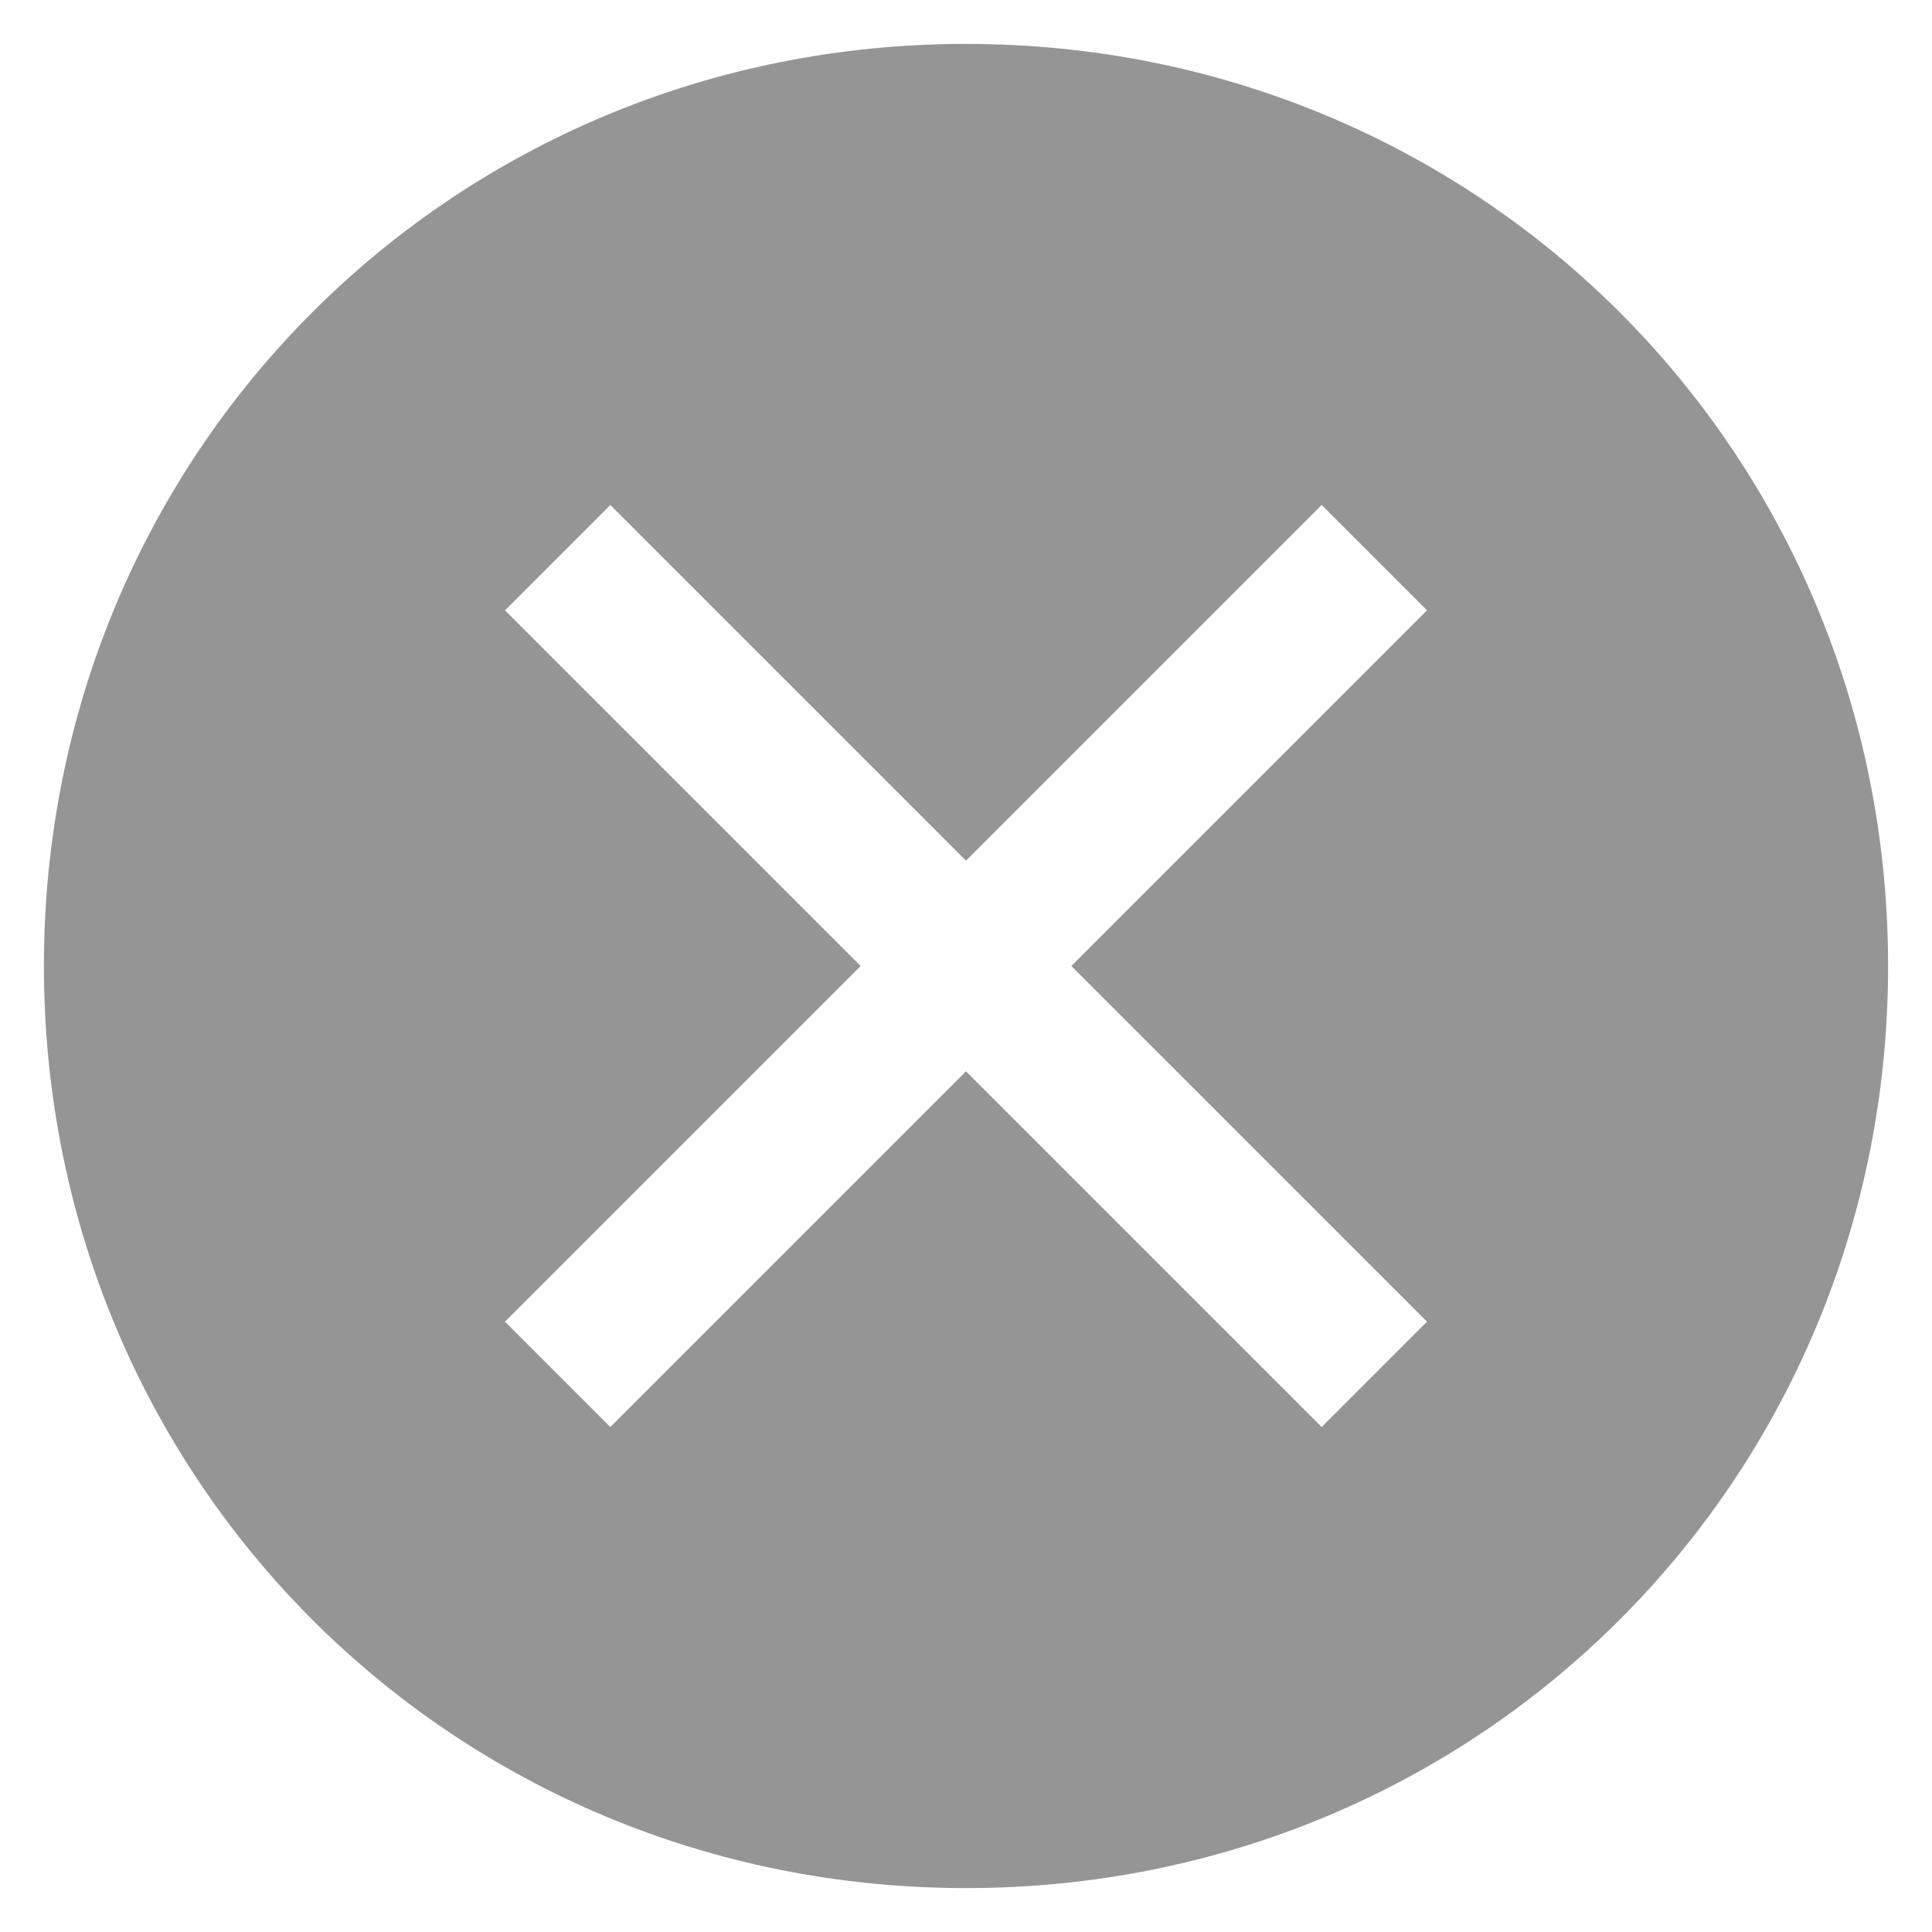
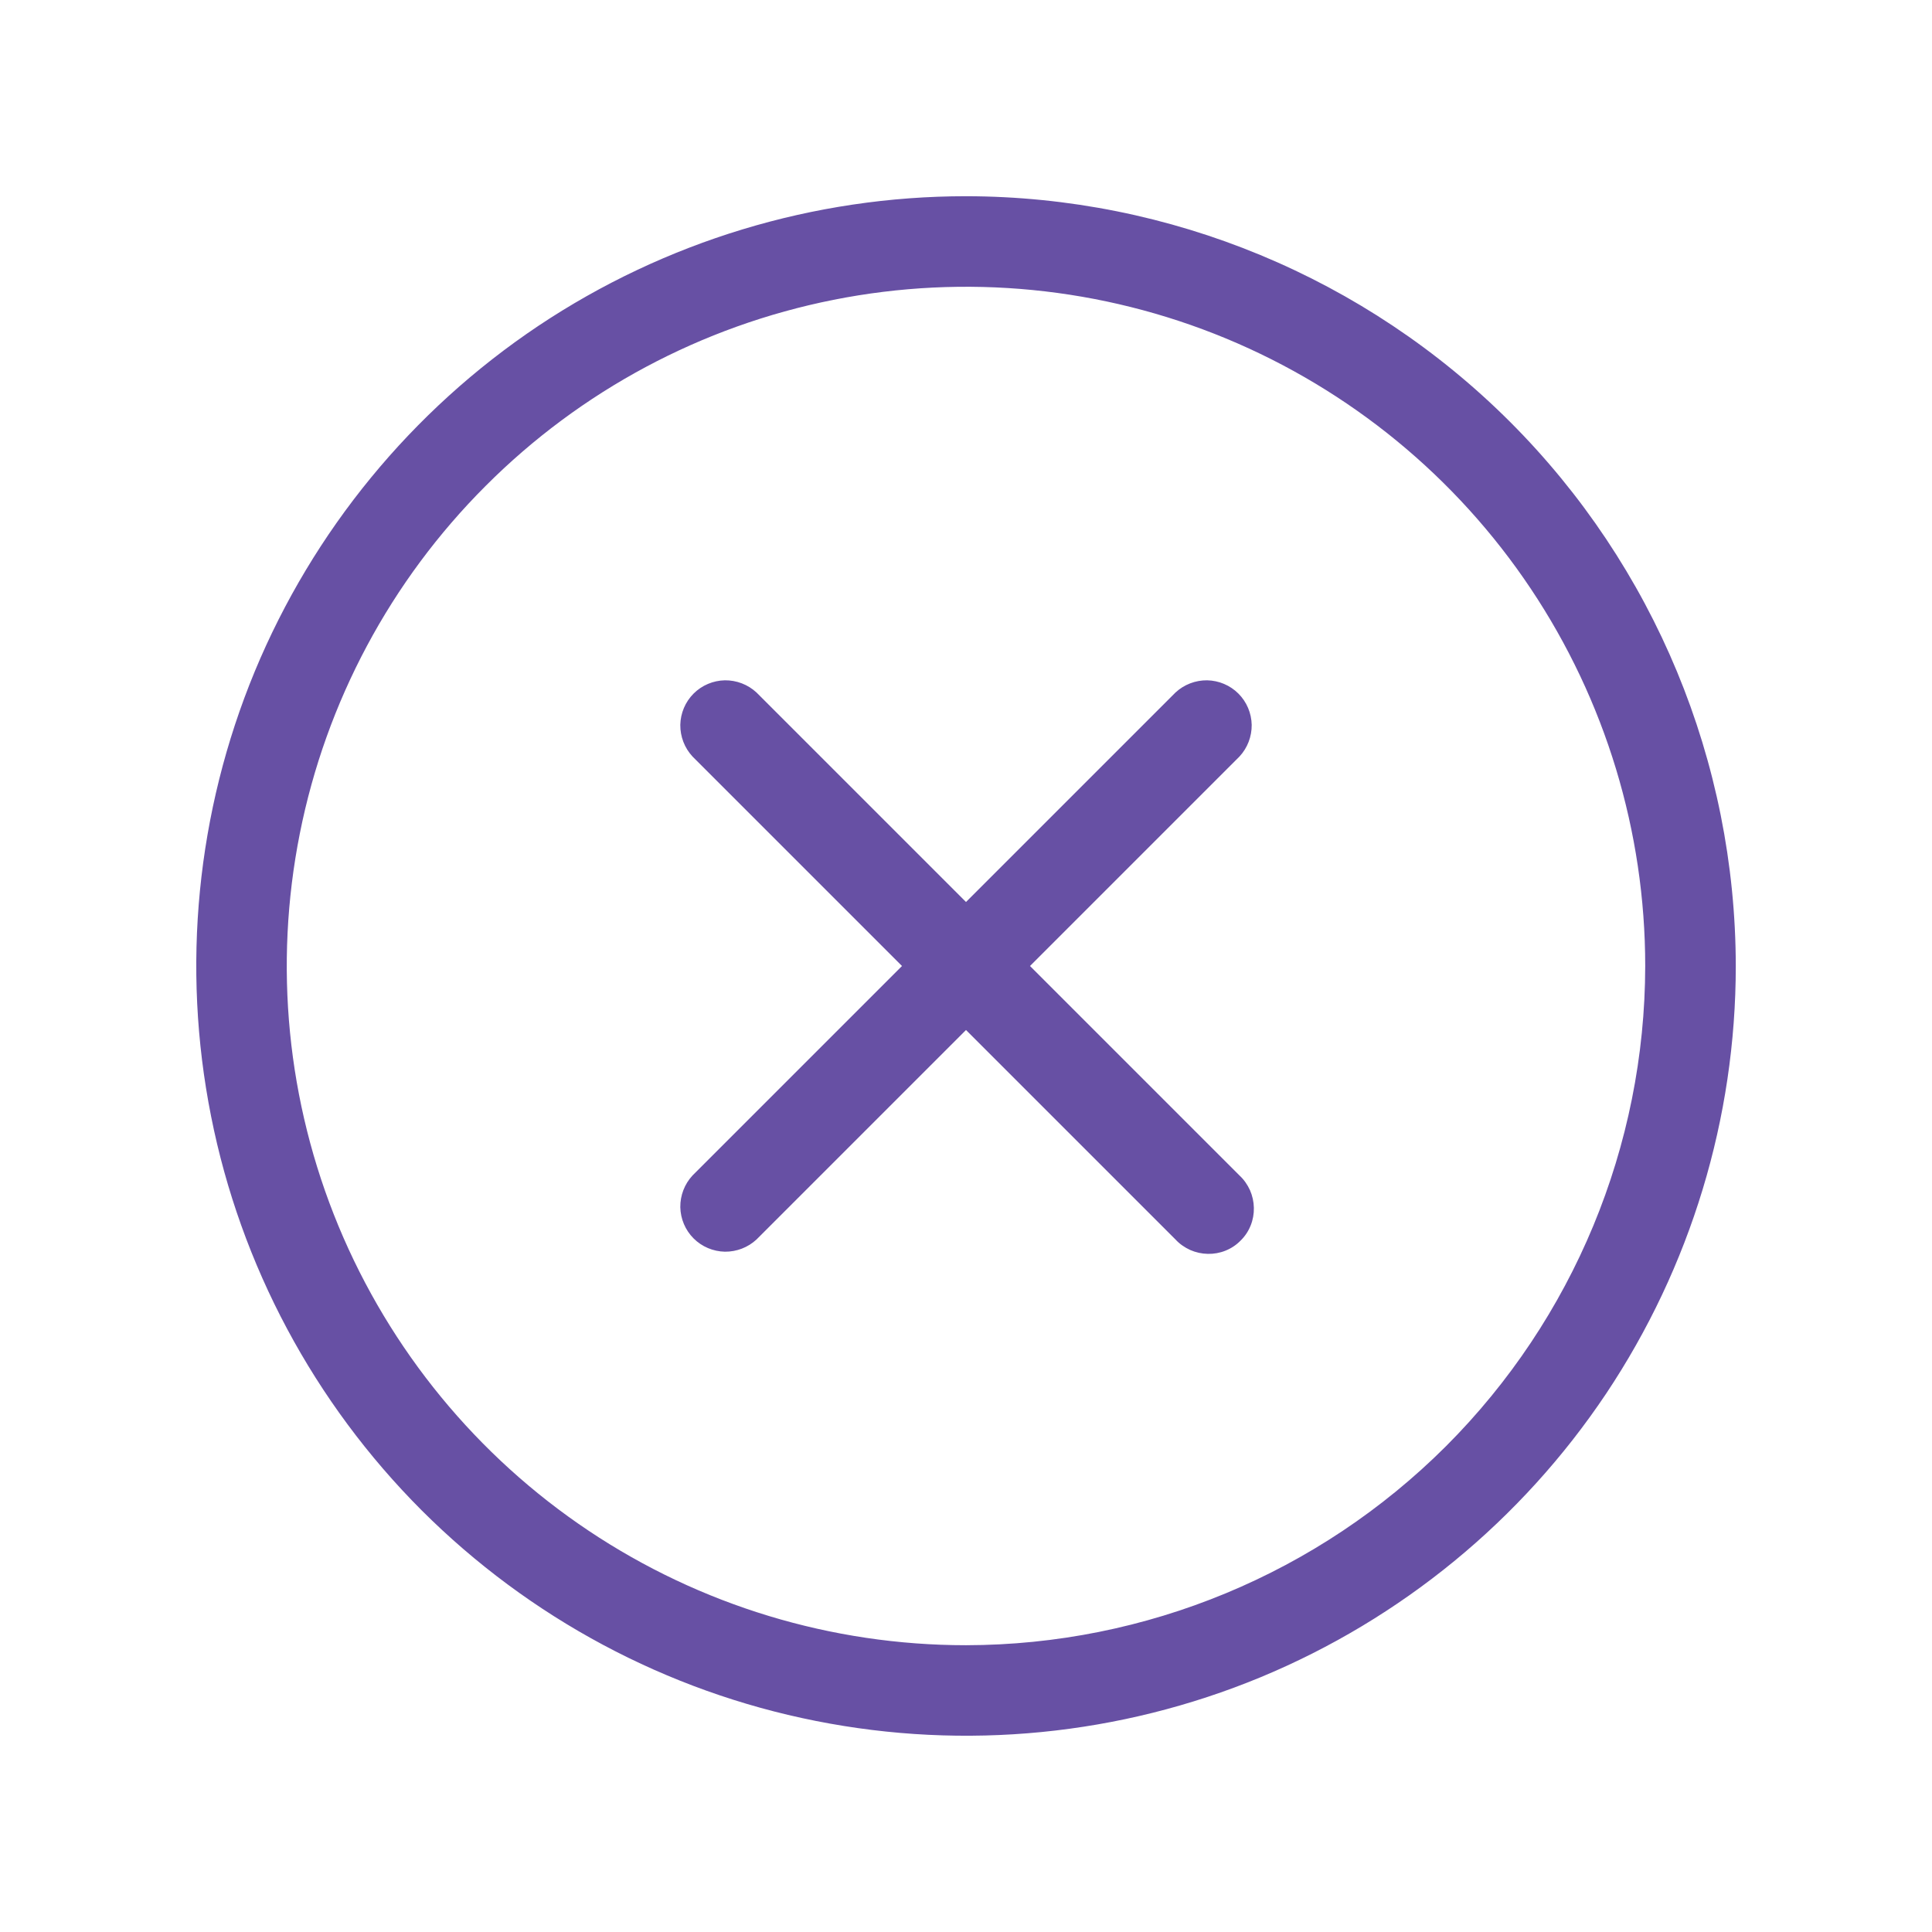
- <svg xmlns="http://www.w3.org/2000/svg" width="22" height="22" viewBox="0 0 22 22" fill="none">
-   <path d="M11 0.5C5.15 0.5 0.5 5.15 0.5 11C0.5 16.85 5.15 21.5 11 21.5C16.85 21.5 21.5 16.85 21.5 11C21.5 5.15 16.85 0.5 11 0.5ZM15.05 16.25L11 12.2L6.95 16.25L5.75 15.05L9.8 11L5.75 6.95L6.95 5.75L11 9.8L15.05 5.75L16.25 6.95L12.2 11L16.25 15.05L15.05 16.25Z" fill="#959595" />
+ <svg xmlns="http://www.w3.org/2000/svg" width="16" height="16" viewBox="0 0 16 16" fill="none">
+   <path d="M10.265 6.265L8.53 8L10.265 9.735C10.302 9.769 10.331 9.811 10.352 9.857C10.372 9.903 10.383 9.952 10.384 10.003C10.385 10.053 10.376 10.103 10.357 10.15C10.338 10.197 10.31 10.239 10.274 10.274C10.239 10.31 10.197 10.338 10.15 10.357C10.103 10.376 10.053 10.385 10.003 10.384C9.952 10.383 9.903 10.372 9.857 10.352C9.811 10.331 9.769 10.302 9.735 10.265L8 8.53L6.265 10.265C6.194 10.331 6.1 10.367 6.003 10.366C5.906 10.364 5.813 10.325 5.744 10.256C5.675 10.187 5.636 10.094 5.634 9.997C5.633 9.9 5.669 9.806 5.735 9.735L7.47 8L5.735 6.265C5.669 6.194 5.633 6.1 5.634 6.003C5.636 5.906 5.675 5.813 5.744 5.744C5.813 5.675 5.906 5.636 6.003 5.634C6.1 5.633 6.194 5.669 6.265 5.735L8 7.47L9.735 5.735C9.806 5.669 9.9 5.633 9.997 5.634C10.094 5.636 10.187 5.675 10.256 5.744C10.325 5.813 10.364 5.906 10.366 6.003C10.367 6.1 10.331 6.194 10.265 6.265ZM14.375 8C14.375 9.261 14.001 10.493 13.301 11.542C12.6 12.59 11.604 13.407 10.44 13.89C9.275 14.372 7.993 14.498 6.756 14.252C5.52 14.007 4.384 13.399 3.492 12.508C2.601 11.616 1.993 10.48 1.748 9.244C1.502 8.007 1.628 6.725 2.11 5.56C2.593 4.396 3.41 3.4 4.458 2.699C5.507 1.999 6.739 1.625 8 1.625C9.69 1.627 11.31 2.299 12.506 3.494C13.701 4.689 14.373 6.31 14.375 8ZM13.625 8C13.625 6.887 13.295 5.8 12.677 4.875C12.059 3.95 11.18 3.229 10.153 2.803C9.125 2.377 7.994 2.266 6.903 2.483C5.811 2.7 4.809 3.236 4.023 4.023C3.236 4.809 2.7 5.811 2.483 6.903C2.266 7.994 2.377 9.125 2.803 10.153C3.229 11.18 3.95 12.059 4.875 12.677C5.8 13.295 6.887 13.625 8 13.625C9.491 13.623 10.921 13.03 11.976 11.976C13.03 10.921 13.623 9.491 13.625 8Z" fill="#6750A4" />
</svg>
